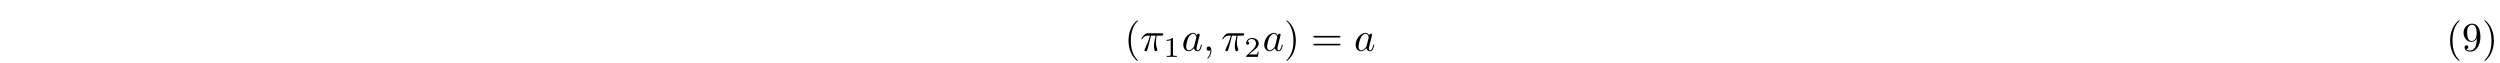
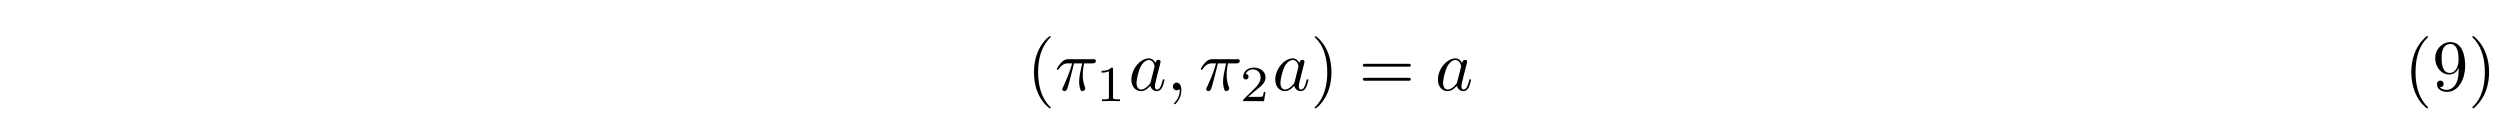
- <svg xmlns="http://www.w3.org/2000/svg" xmlns:xlink="http://www.w3.org/1999/xlink" version="1.1" width="613pt" height="15.446pt" viewBox="-.5 -12.455 613 15.446">
+ <svg xmlns="http://www.w3.org/2000/svg" xmlns:xlink="http://www.w3.org/1999/xlink" version="1.1" width="344.711pt" height="15.446pt" viewBox="-.5 -12.455 344.711 15.446">
  <defs>
    <path id="g10-40" d="m3.158-7.472c-.139 .05-.319 .249-.438 .369c-1.225 1.225-1.724 2.919-1.724 4.603c0 1.803 .588 3.726 2.052 4.902c.05 .03 .11 .08 .169 .08s.09-.06 .09-.1c0-.11-.269-.319-.379-.448c-1.026-1.225-1.345-2.859-1.345-4.423c0-1.644 .329-3.447 1.564-4.682c.06-.06 .159-.13 .159-.209c0-.06-.05-.1-.11-.1c-.01 0-.03 .01-.04 .01z" />
    <path id="g10-41" d="m.618-7.472c-.04 .02-.06 .05-.06 .08c0 .12 .229 .289 .339 .408c1.066 1.235 1.385 2.919 1.385 4.493c0 1.604-.329 3.427-1.524 4.623c-.07 .07-.199 .169-.199 .249c0 .05 .05 .1 .11 .1h.01c.12-.02 .319-.229 .438-.349c1.255-1.255 1.753-2.949 1.753-4.643c0-1.833-.598-3.656-2.052-4.892c-.05-.03-.1-.08-.159-.08c-.01 0-.02 0-.04 .01z" />
    <path id="g10-57" d="m3.646-3.158h.01c0 .857-.01 1.833-.568 2.531c-.279 .329-.618 .558-1.056 .558c-.339 0-.737-.08-.966-.359c.269 0 .518-.139 .518-.438c0-.249-.169-.478-.448-.478c-.229 0-.438 .159-.468 .399v.09c0 .757 .707 1.066 1.385 1.066c1.724 0 2.501-2.002 2.501-3.557c0-1.215-.289-3.308-2.062-3.308c-.877 0-1.664 .648-1.953 1.455c-.09 .259-.12 .538-.12 .807c0 1.076 .757 2.212 1.943 2.212c.578 0 1.136-.389 1.285-.976zm-.01-1.265v.359c-.04 .707-.349 1.664-1.215 1.664c-1.036 0-1.116-1.315-1.116-2.022c0-.667 .04-1.474 .697-1.853c.149-.08 .319-.12 .488-.12c1.046 0 1.146 1.415 1.146 1.973z" />
    <path id="g17-49" d="m2.336-4.435c0-.188-.014-.195-.209-.195c-.446 .439-1.081 .446-1.367 .446v.251c.167 0 .628 0 1.011-.195v3.557c0 .23 0 .321-.697 .321h-.265v.251c.126-.007 .983-.028 1.241-.028c.216 0 1.095 .021 1.248 .028v-.251h-.265c-.697 0-.697-.091-.697-.321v-3.864z" />
    <path id="g17-50" d="m3.522-1.269h-.237c-.021 .153-.091 .565-.181 .635c-.056 .042-.593 .042-.69 .042h-1.283c.732-.649 .976-.844 1.395-1.172c.516-.411 .997-.844 .997-1.506c0-.844-.739-1.36-1.632-1.36c-.865 0-1.451 .607-1.451 1.248c0 .356 .3 .391 .37 .391c.167 0 .37-.119 .37-.37c0-.126-.049-.37-.411-.37c.216-.495 .69-.649 1.018-.649c.697 0 1.06 .544 1.06 1.109c0 .607-.432 1.088-.656 1.339l-1.681 1.66c-.07 .063-.07 .077-.07 .272h2.873l.209-1.269z" />
    <path id="g13-25" d="m2.64-3.716h1.126c-.329 1.474-.418 1.903-.418 2.57c0 .149 0 .418 .08 .757c.1 .438 .209 .498 .359 .498c.199 0 .408-.179 .408-.379c0-.06 0-.08-.06-.219c-.289-.717-.289-1.365-.289-1.644c0-.528 .07-1.066 .179-1.584h1.136c.13 0 .488 0 .488-.339c0-.239-.209-.239-.399-.239h-3.337c-.219 0-.598 0-1.036 .468c-.349 .389-.608 .847-.608 .897c0 .01 0 .1 .12 .1c.08 0 .1-.04 .159-.12c.488-.767 1.066-.767 1.265-.767h.568c-.319 1.205-.857 2.411-1.275 3.318c-.08 .149-.08 .169-.08 .239c0 .189 .159 .269 .289 .269c.299 0 .379-.279 .498-.648c.139-.458 .139-.478 .269-.976l.558-2.202z" />
    <path id="g13-59" d="m2.022-.01c0-.658-.249-1.046-.638-1.046c-.329 0-.528 .249-.528 .528c0 .269 .199 .528 .528 .528c.12 0 .249-.04 .349-.13c.03-.02 .04-.03 .05-.03s.02 .01 .02 .149c0 .737-.349 1.335-.677 1.664c-.11 .11-.11 .13-.11 .159c0 .07 .05 .11 .1 .11c.11 0 .907-.767 .907-1.933z" />
    <path id="g13-97" d="m3.716-3.766c-.179-.369-.468-.638-.917-.638c-1.166 0-2.401 1.465-2.401 2.919c0 .936 .548 1.594 1.325 1.594c.199 0 .697-.04 1.295-.747c.08 .418 .428 .747 .907 .747c.349 0 .578-.229 .737-.548c.169-.359 .299-.966 .299-.986c0-.1-.09-.1-.12-.1c-.1 0-.11 .04-.139 .179c-.169 .648-.349 1.235-.757 1.235c-.269 0-.299-.259-.299-.458c0-.219 .02-.299 .13-.737c.11-.418 .13-.518 .219-.897l.359-1.395c.07-.279 .07-.299 .07-.339c0-.169-.12-.269-.289-.269c-.239 0-.389 .219-.418 .438zm-.648 2.58c-.05 .179-.05 .199-.199 .369c-.438 .548-.847 .707-1.126 .707c-.498 0-.638-.548-.638-.936c0-.498 .319-1.724 .548-2.182c.309-.588 .757-.956 1.156-.956c.648 0 .787 .817 .787 .877s-.02 .12-.03 .169l-.498 1.953z" />
    <path id="g16-40" d="m3.298 2.391c0-.03 0-.05-.169-.219c-1.245-1.255-1.564-3.138-1.564-4.663c0-1.733 .379-3.467 1.604-4.712c.13-.12 .13-.139 .13-.169c0-.07-.04-.1-.1-.1c-.1 0-.996 .677-1.584 1.943c-.508 1.096-.628 2.202-.628 3.039c0 .777 .11 1.983 .658 3.108c.598 1.225 1.455 1.873 1.554 1.873c.06 0 .1-.03 .1-.1z" />
    <path id="g16-41" d="m2.879-2.491c0-.777-.11-1.983-.658-3.108c-.598-1.225-1.455-1.873-1.554-1.873c-.06 0-.1 .04-.1 .1c0 .03 0 .05 .189 .229c.976 .986 1.544 2.57 1.544 4.653c0 1.704-.369 3.457-1.604 4.712c-.13 .12-.13 .139-.13 .169c0 .06 .04 .1 .1 .1c.1 0 .996-.677 1.584-1.943c.508-1.096 .628-2.202 .628-3.039z" />
    <path id="g16-61" d="m6.844-3.258c.149 0 .339 0 .339-.199s-.189-.199-.329-.199h-5.968c-.139 0-.329 0-.329 .199s.189 .199 .339 .199h5.948zm.01 1.933c.139 0 .329 0 .329-.199s-.189-.199-.339-.199h-5.948c-.149 0-.339 0-.339 .199s.189 .199 .329 .199h5.968z" />
  </defs>
  <g id="page530">
    <g fill="currentColor">
-       <use x="275.222" y="0" xlink:href="#g16-40" />
-       <use x="279.097" y="0" xlink:href="#g13-25" />
-       <use x="284.776" y="1.494" xlink:href="#g17-49" />
-       <use x="289.245" y="0" xlink:href="#g13-97" />
-       <use x="294.511" y="0" xlink:href="#g13-59" />
-       <use x="298.939" y="0" xlink:href="#g13-25" />
-       <use x="304.618" y="1.494" xlink:href="#g17-50" />
-       <use x="309.087" y="0" xlink:href="#g13-97" />
-       <use x="314.354" y="0" xlink:href="#g16-41" />
-       <use x="320.995" y="0" xlink:href="#g16-61" />
-       <use x="331.511" y="0" xlink:href="#g13-97" />
-       <use x="599.273" y="0" xlink:href="#g10-40" />
-       <use x="603.146" y="0" xlink:href="#g10-57" />
-       <use x="608.127" y="0" xlink:href="#g10-41" />
+       <use x="141.078" y="0" xlink:href="#g16-40" />
+       <use x="144.952" y="0" xlink:href="#g13-25" />
+       <use x="150.631" y="1.494" xlink:href="#g17-49" />
+       <use x="155.101" y="0" xlink:href="#g13-97" />
+       <use x="160.367" y="0" xlink:href="#g13-59" />
+       <use x="164.795" y="0" xlink:href="#g13-25" />
+       <use x="170.474" y="1.494" xlink:href="#g17-50" />
+       <use x="174.943" y="0" xlink:href="#g13-97" />
+       <use x="180.209" y="0" xlink:href="#g16-41" />
+       <use x="186.851" y="0" xlink:href="#g16-61" />
+       <use x="197.367" y="0" xlink:href="#g13-97" />
+       <use x="330.984" y="0" xlink:href="#g10-40" />
+       <use x="334.858" y="0" xlink:href="#g10-57" />
+       <use x="339.838" y="0" xlink:href="#g10-41" />
    </g>
  </g>
</svg>
